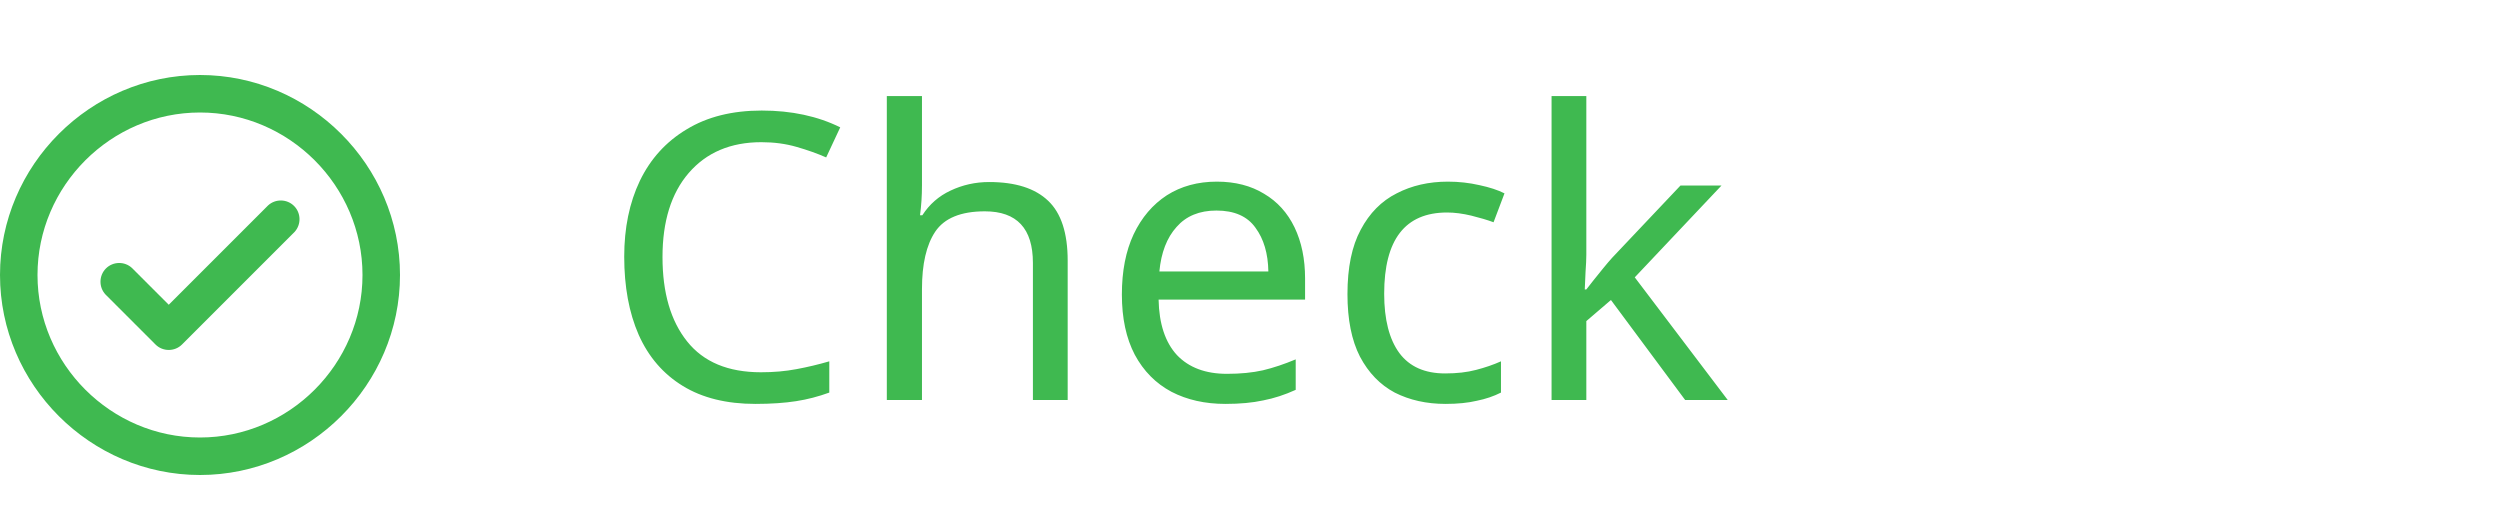
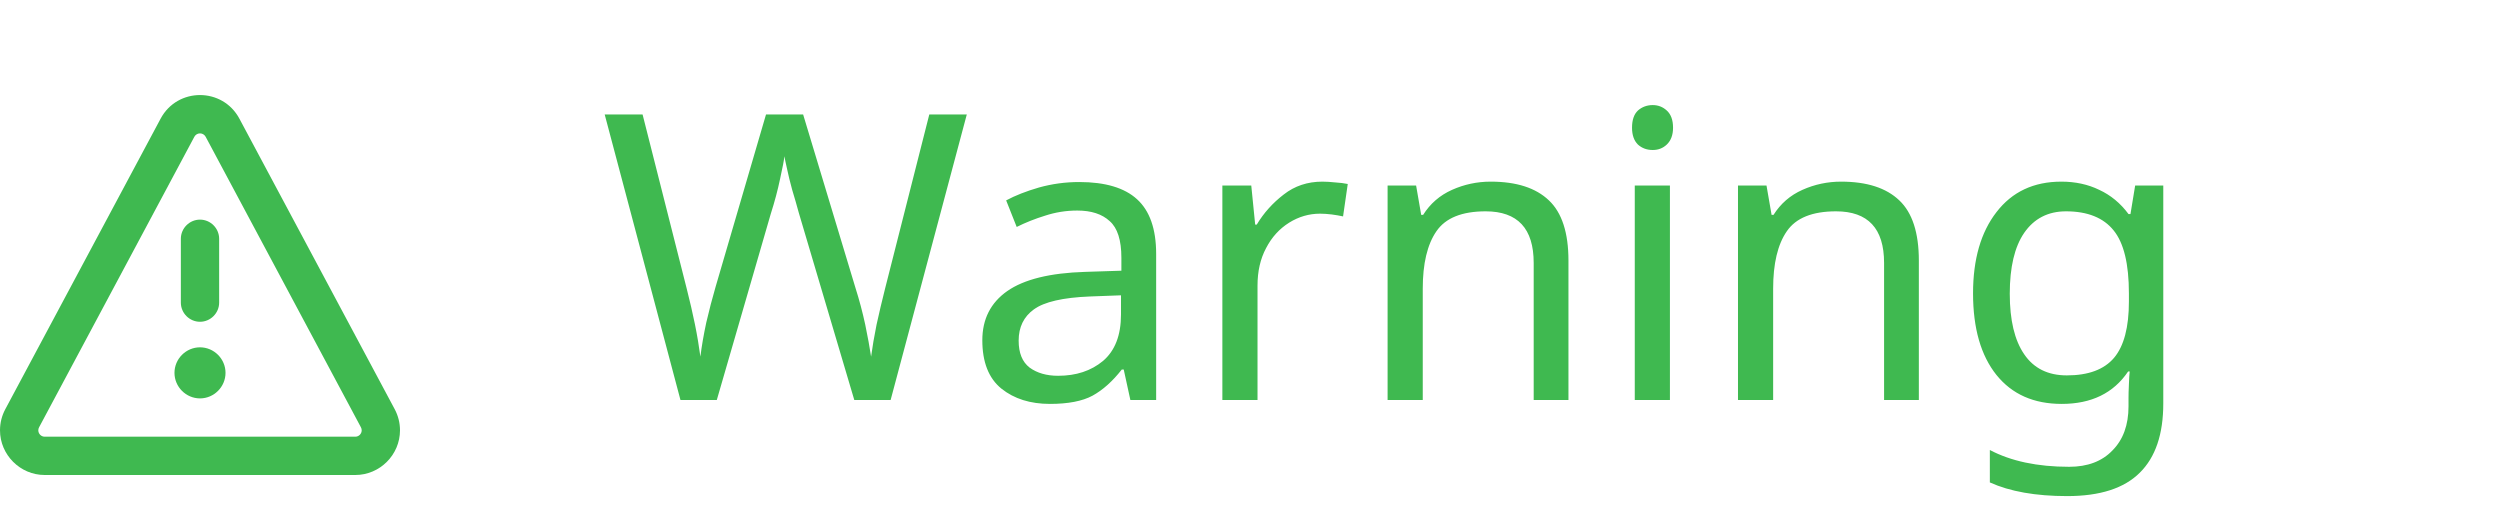
<svg xmlns="http://www.w3.org/2000/svg" width="100px" height="21px" viewBox="0 0 100 21" xml:space="preserve" style="fill:#3fb950;">
-   <path d="M0,11c0,-4.389 3.611,-8 8,-8c4.389,-0 8,3.611 8,8c0,4.389 -3.611,8 -8,8c-4.389,0 -8,-3.611 -8,-8Zm1.5,0c0,3.566 2.934,6.5 6.5,6.5c3.566,0 6.5,-2.934 6.5,-6.5c0,-3.566 -2.934,-6.5 -6.5,-6.5c-3.566,0 -6.5,2.934 -6.5,6.5Zm10.28,-1.72l-4.5,4.5c-0.291,0.291 -0.769,0.291 -1.06,0l-2,-2c-0.274,-0.294 -0.266,-0.758 0.018,-1.042c0.284,-0.284 0.748,-0.292 1.042,-0.018l1.47,1.47l3.97,-3.97c0.294,-0.274 0.758,-0.266 1.042,0.018c0.284,0.284 0.292,0.748 0.018,1.042Z" />
-   <text x="24px" y="16px" style="font-family:-apple-system,BlinkMacSystemFont,'Segoe UI','Noto Sans',Helvetica,Arial,sans-serif,'Apple Color Emoji','Segoe UI Emoji';font-size:16px;">Check</text>
+   <path d="M6.424,4.747c0.673,-1.26 2.479,-1.26 3.152,0l6.213,11.623c0.138,0.259 0.211,0.548 0.211,0.842c0,0.981 -0.807,1.788 -1.787,1.788l-12.426,0c-0.98,-0 -1.787,-0.807 -1.787,-1.788c0,-0.294 0.073,-0.583 0.211,-0.842l6.213,-11.623Zm1.801,0.722c-0.045,-0.082 -0.131,-0.134 -0.225,-0.134c-0.094,0 -0.18,0.052 -0.225,0.134l-6.212,11.623c-0.02,0.037 -0.031,0.078 -0.031,0.12c0,0.14 0.115,0.256 0.255,0.256l12.426,-0c0.14,-0 0.255,-0.116 0.255,-0.256c-0,-0.042 -0.011,-0.083 -0.031,-0.12l-6.212,-11.623Zm0.541,4.082l0,2.554c0,0.42 -0.346,0.766 -0.766,0.766c-0.42,0 -0.766,-0.346 -0.766,-0.766l-0,-2.554c-0,-0.42 0.346,-0.766 0.766,-0.766c0.42,0 0.766,0.346 0.766,0.766Zm0.255,5.363c0,0.56 -0.461,1.022 -1.021,1.022c-0.56,-0 -1.021,-0.462 -1.021,-1.022c-0,-0.56 0.461,-1.021 1.021,-1.021c0.56,-0 1.021,0.461 1.021,1.021Z" />
+   <text x="24px" y="16px" style="font-family:-apple-system,BlinkMacSystemFont,'Segoe UI','Noto Sans',Helvetica,Arial,sans-serif,'Apple Color Emoji','Segoe UI Emoji';font-size:16px;">Warning</text>
</svg>
